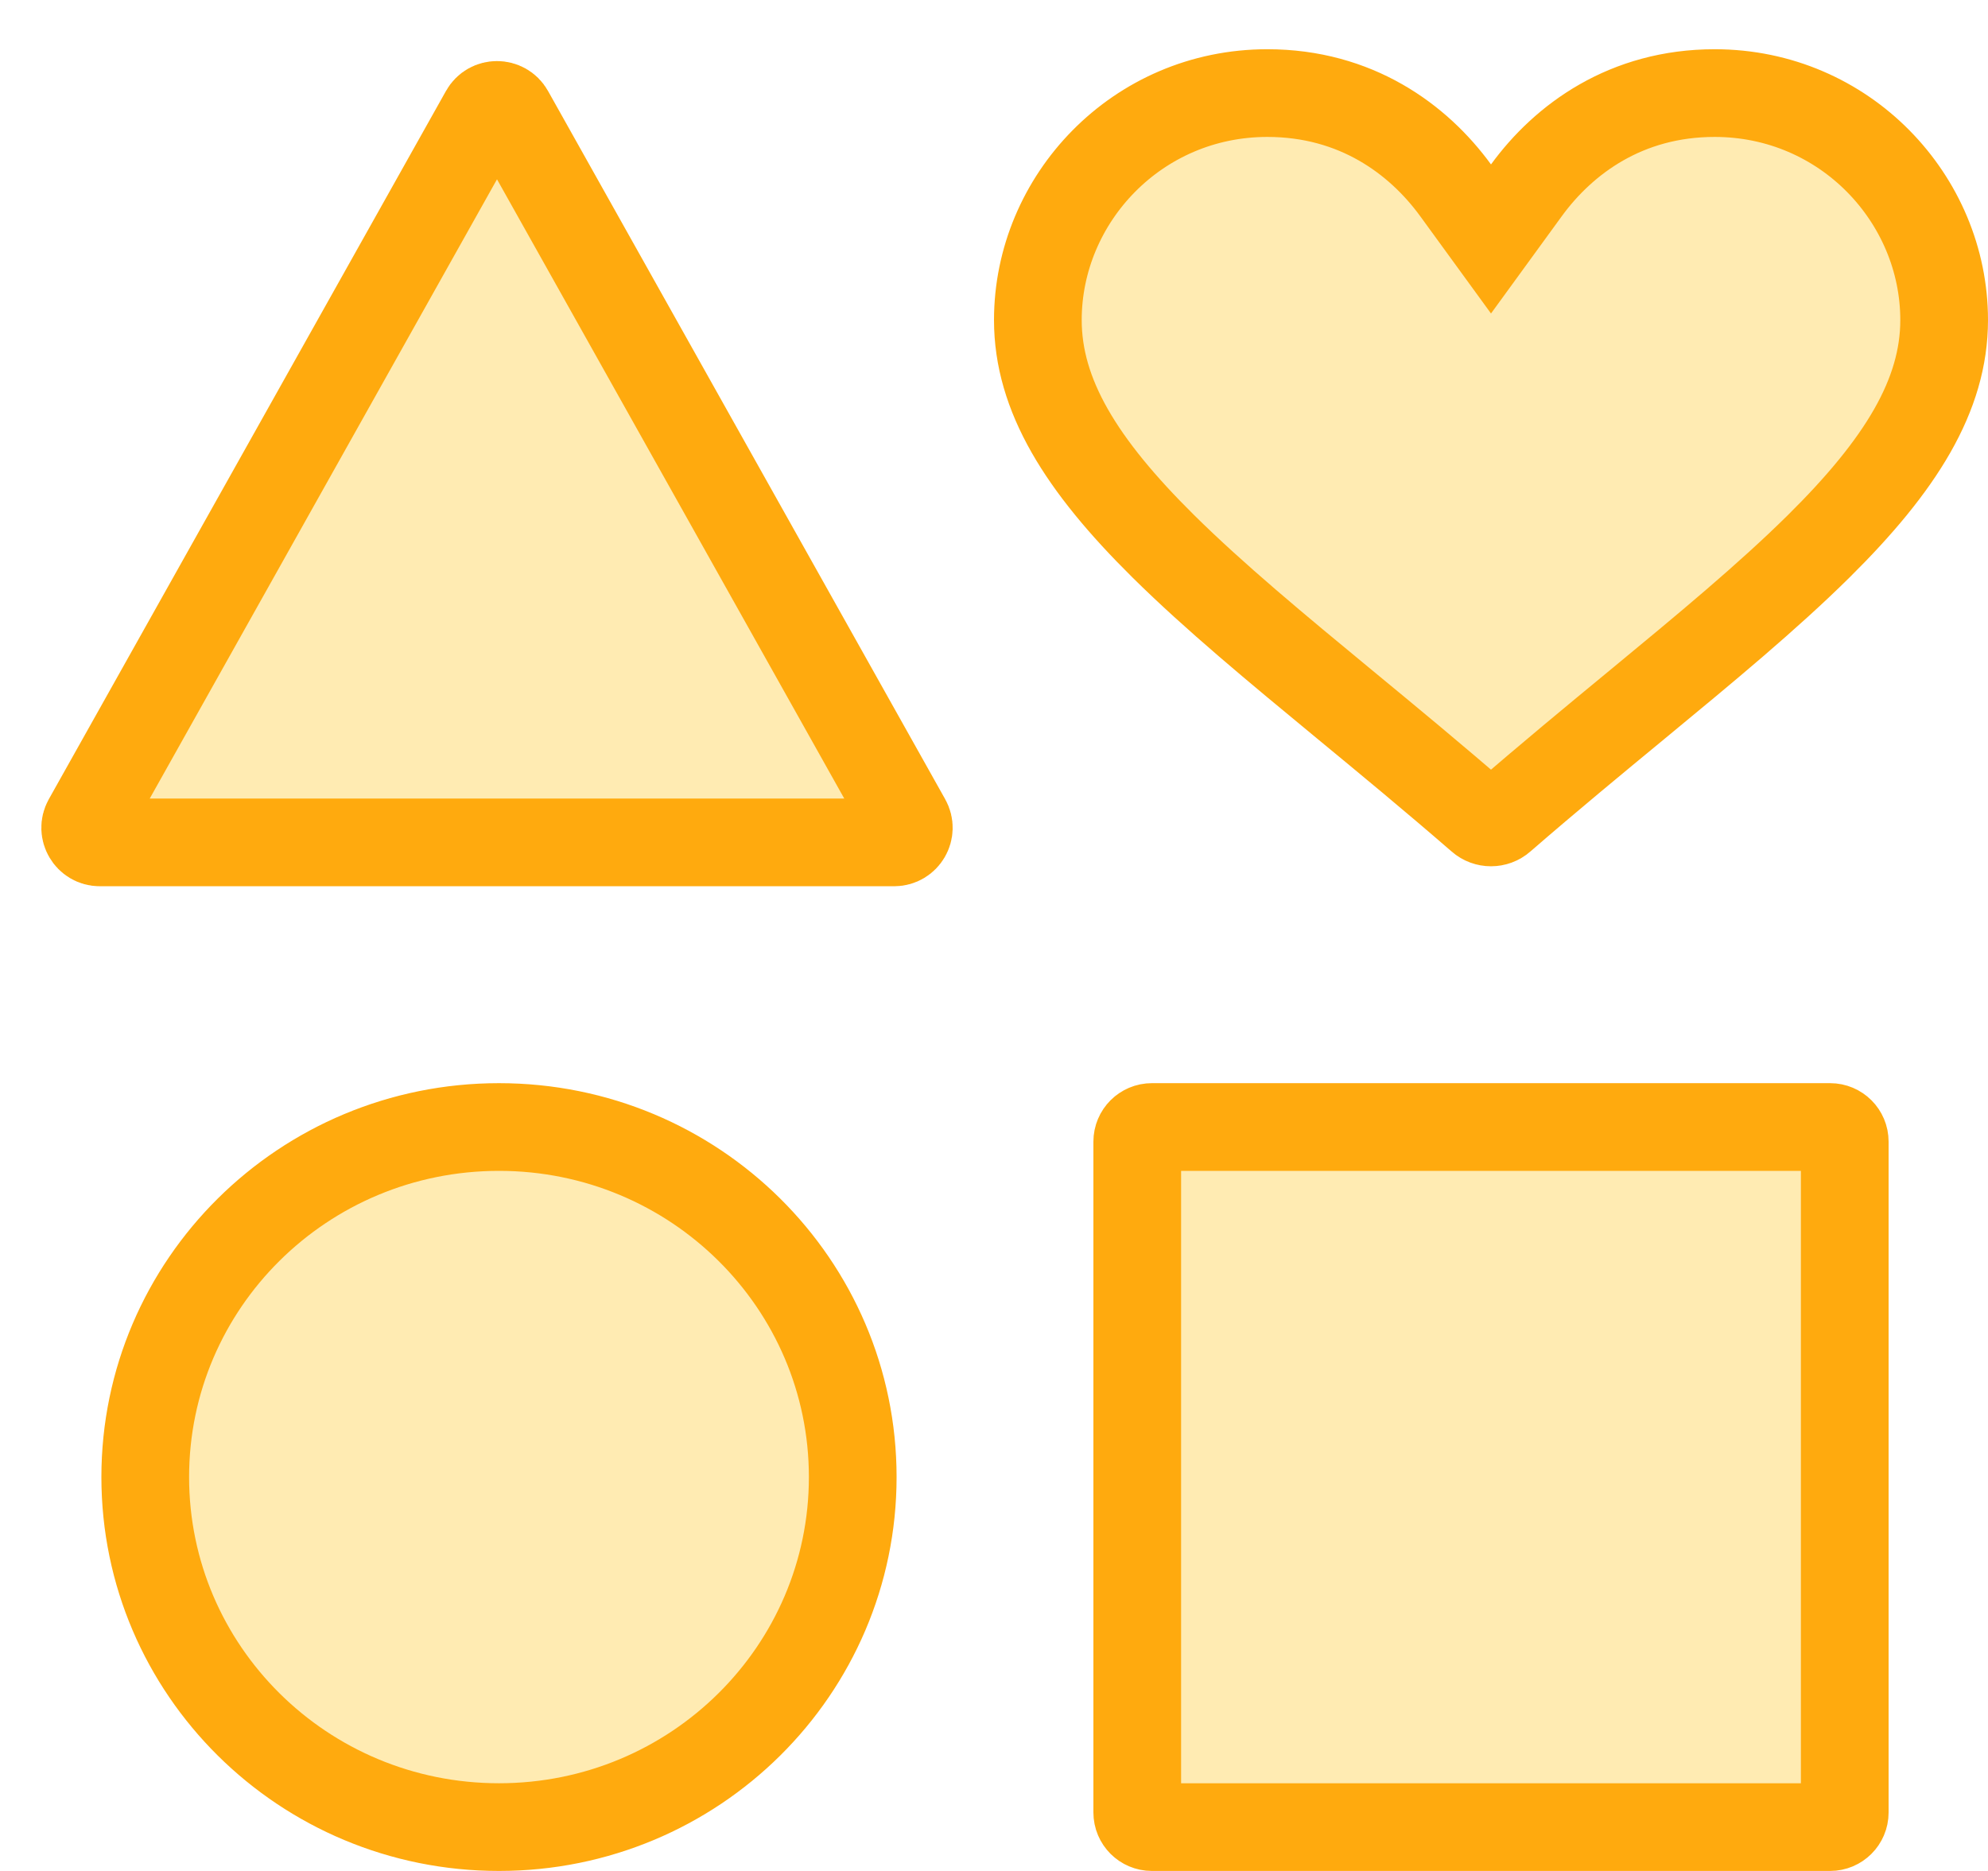
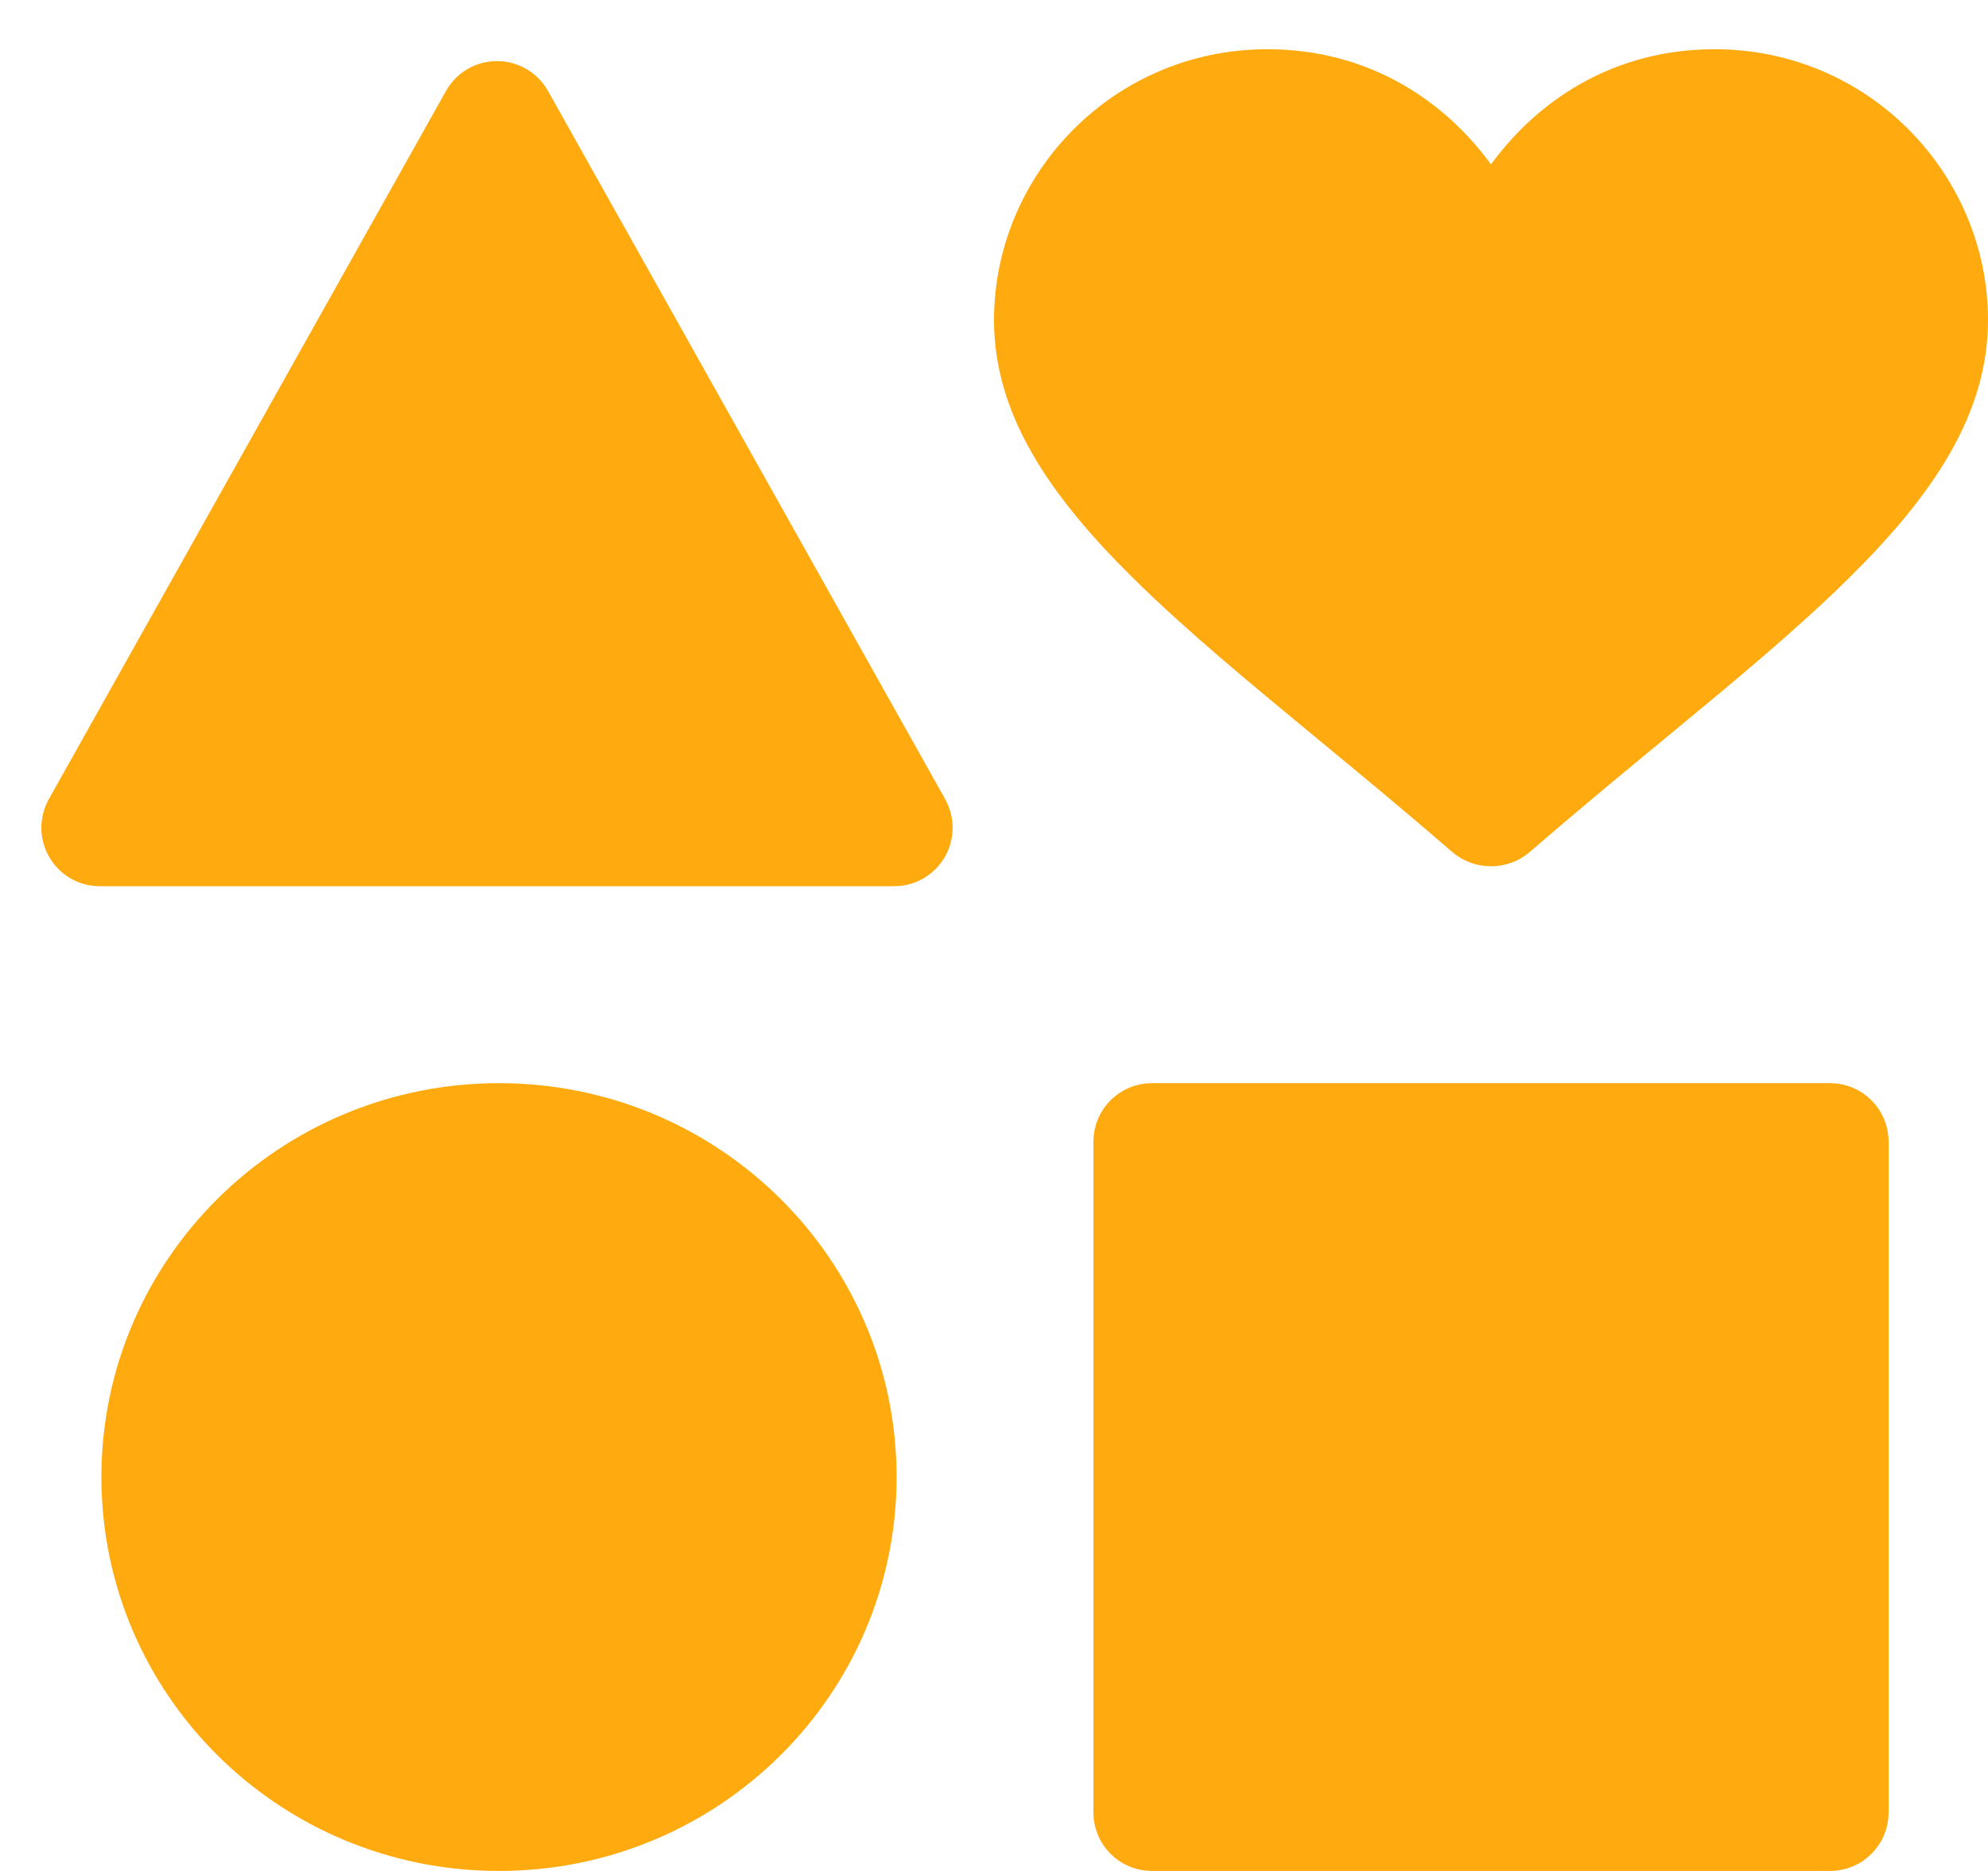
<svg xmlns="http://www.w3.org/2000/svg" width="34" height="32" viewBox="0 0 34 32" fill="none">
-   <path d="M24.894 3.254L25.5 4.087L26.106 3.254C26.747 2.375 27.814 1.592 29.325 1.592C31.553 1.592 33.25 3.403 33.25 5.474C33.25 6.758 32.512 7.951 31.105 9.343C30.227 10.211 29.177 11.079 28.002 12.049C27.272 12.651 26.494 13.293 25.68 13.999C25.578 14.089 25.422 14.089 25.32 13.999C24.506 13.293 23.728 12.651 22.998 12.049C21.823 11.079 20.773 10.211 19.895 9.343C18.488 7.951 17.75 6.758 17.75 5.474C17.75 3.403 19.447 1.592 21.675 1.592C23.186 1.592 24.253 2.375 24.894 3.254ZM2.484 25.263C2.484 21.962 5.185 19.276 8.534 19.276C11.883 19.276 14.584 21.962 14.584 25.263C14.584 28.564 11.883 31.25 8.534 31.25C5.185 31.25 2.484 28.564 2.484 25.263ZM19.45 31V19.526C19.45 19.388 19.562 19.276 19.7 19.276H31.3C31.438 19.276 31.55 19.388 31.55 19.526V31C31.55 31.138 31.438 31.25 31.3 31.25H19.7C19.562 31.25 19.45 31.138 19.45 31ZM1.489 14.036L8.282 1.922C8.377 1.752 8.623 1.752 8.718 1.922L15.511 14.036C15.604 14.202 15.484 14.408 15.293 14.408H1.707C1.516 14.408 1.396 14.202 1.489 14.036Z" fill="#FFEBB2" stroke="#FFAA0E" stroke-width="1.5" />
+   <path d="M24.894 3.254L25.5 4.087L26.106 3.254C26.747 2.375 27.814 1.592 29.325 1.592C31.553 1.592 33.25 3.403 33.25 5.474C33.25 6.758 32.512 7.951 31.105 9.343C30.227 10.211 29.177 11.079 28.002 12.049C27.272 12.651 26.494 13.293 25.68 13.999C25.578 14.089 25.422 14.089 25.32 13.999C24.506 13.293 23.728 12.651 22.998 12.049C21.823 11.079 20.773 10.211 19.895 9.343C18.488 7.951 17.75 6.758 17.75 5.474C17.75 3.403 19.447 1.592 21.675 1.592C23.186 1.592 24.253 2.375 24.894 3.254ZM2.484 25.263C2.484 21.962 5.185 19.276 8.534 19.276C11.883 19.276 14.584 21.962 14.584 25.263C14.584 28.564 11.883 31.25 8.534 31.25C5.185 31.25 2.484 28.564 2.484 25.263ZM19.45 19.526C19.45 19.388 19.562 19.276 19.7 19.276H31.3C31.438 19.276 31.55 19.388 31.55 19.526V31C31.55 31.138 31.438 31.25 31.3 31.25H19.7C19.562 31.25 19.45 31.138 19.45 31V19.526ZM8.282 1.922C8.377 1.752 8.623 1.752 8.718 1.922L15.511 14.036C15.604 14.202 15.484 14.408 15.293 14.408H1.707C1.516 14.408 1.396 14.202 1.489 14.036L8.282 1.922Z" fill="#FFAA0E" stroke="#FFAA0E" stroke-width="1.5" />
</svg>
